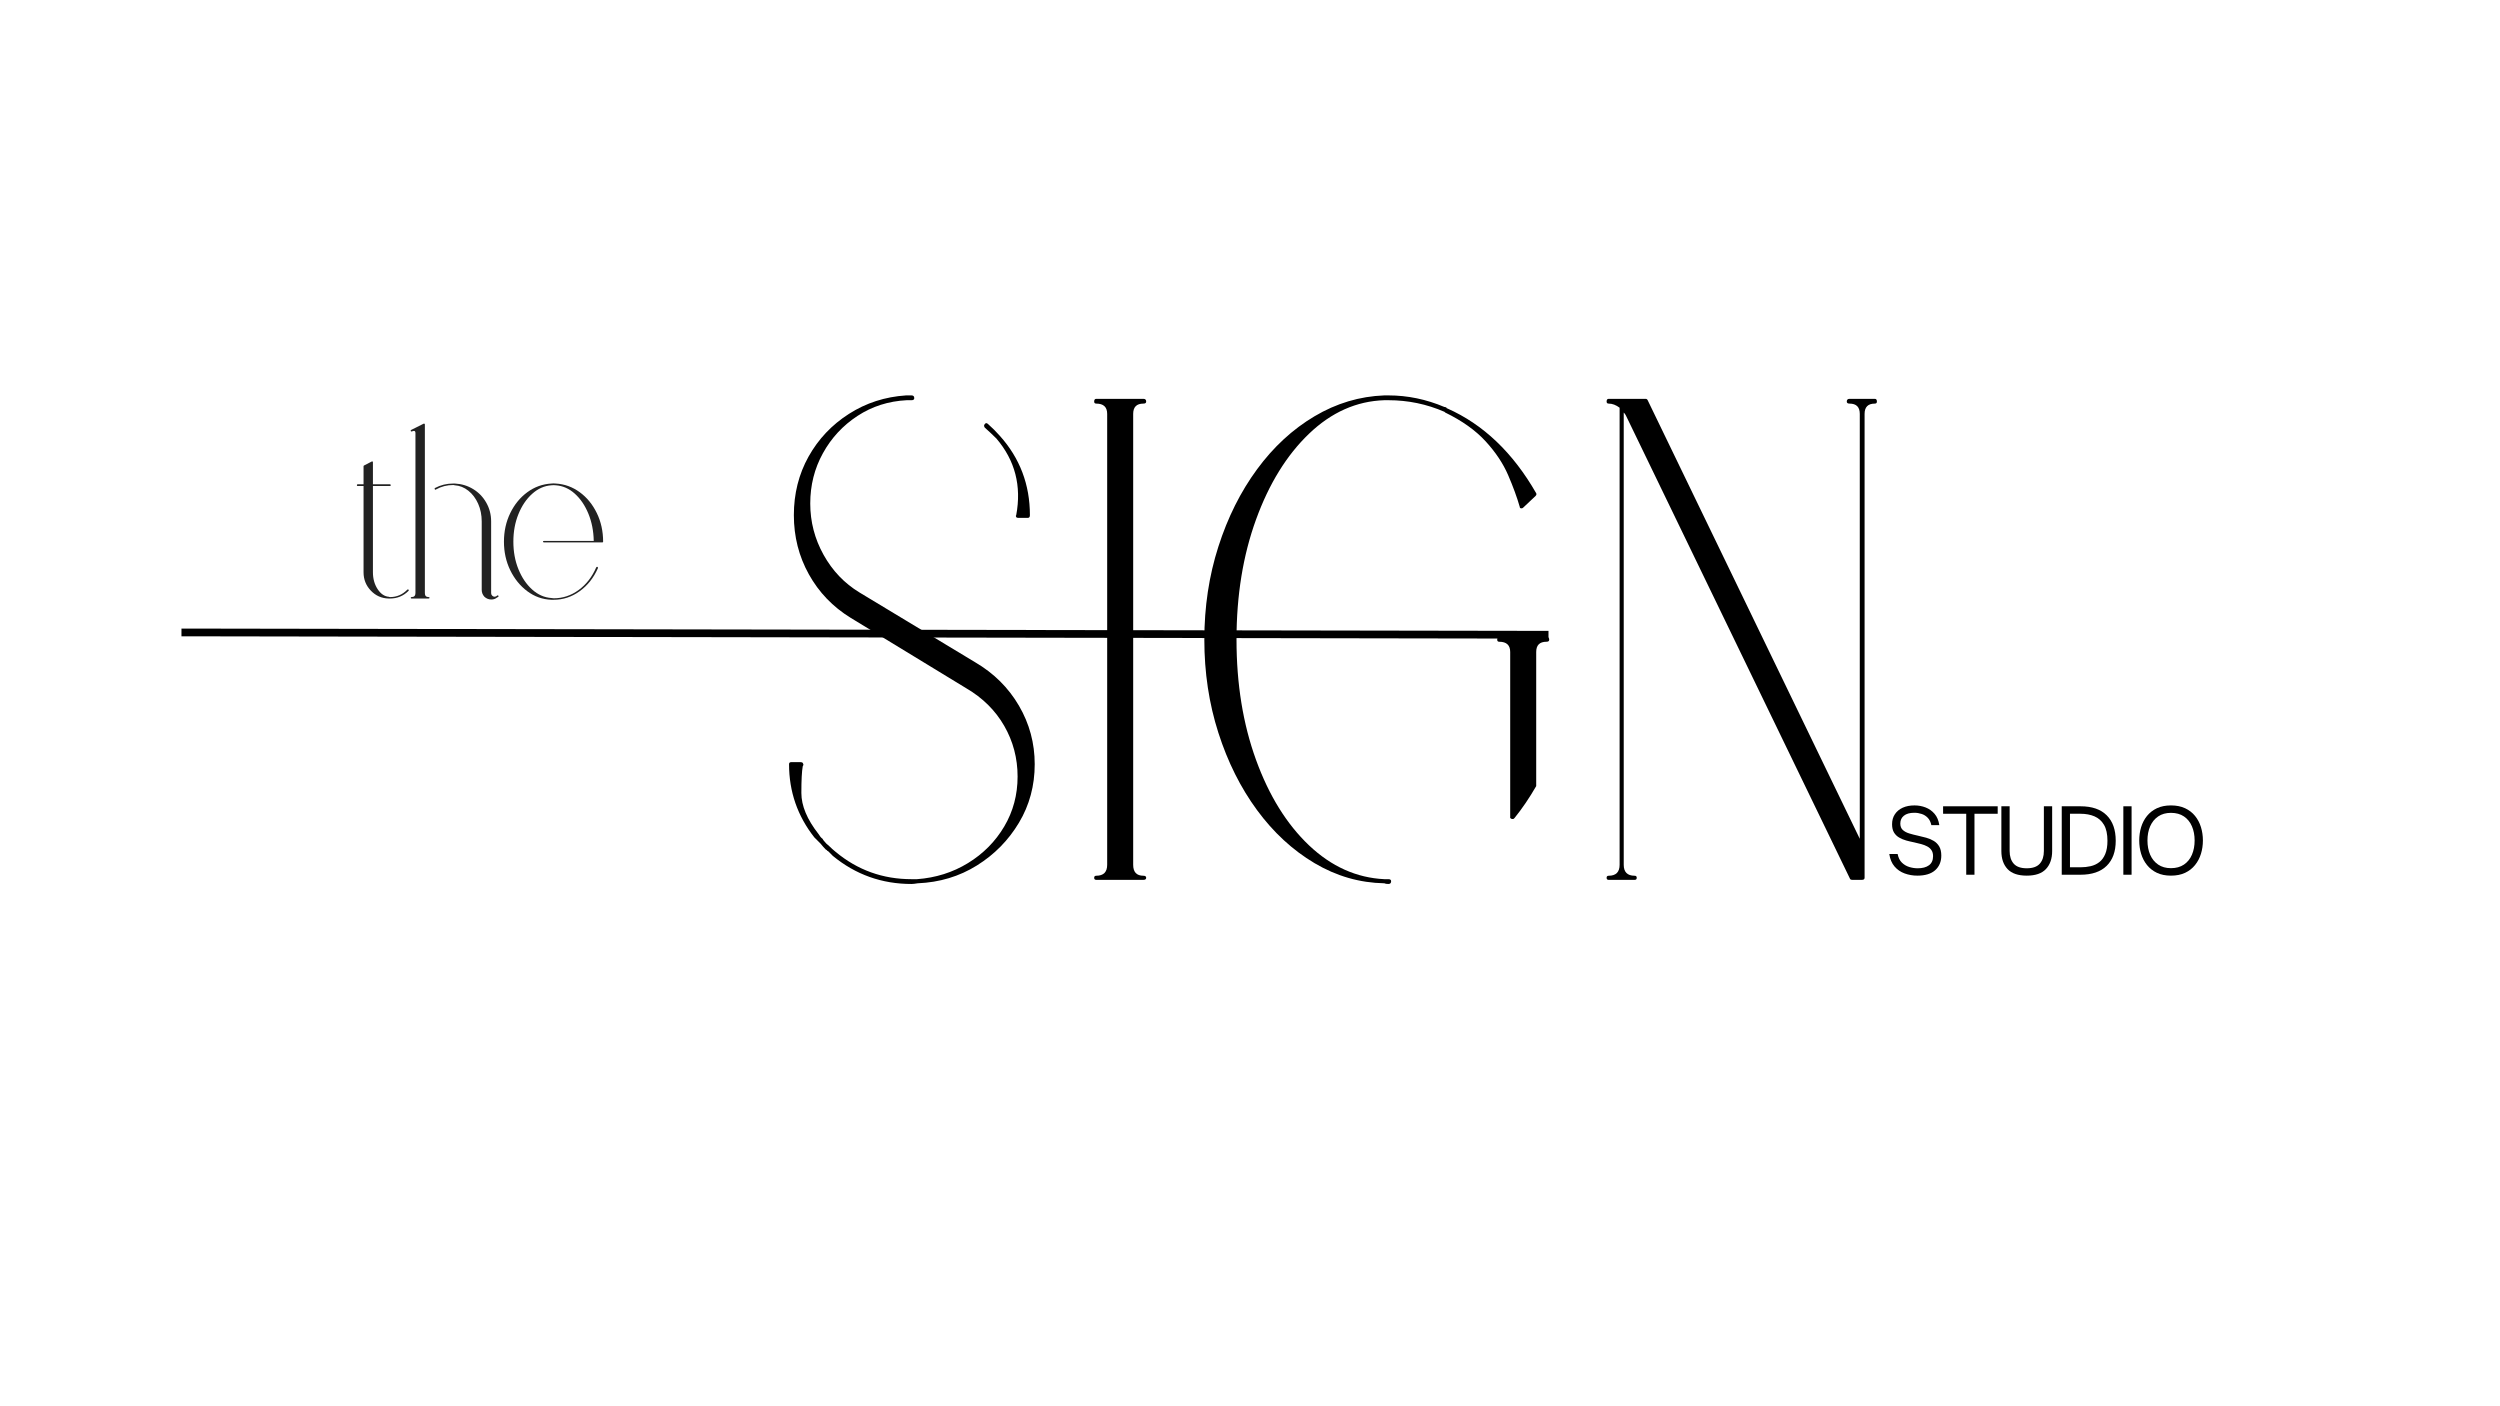
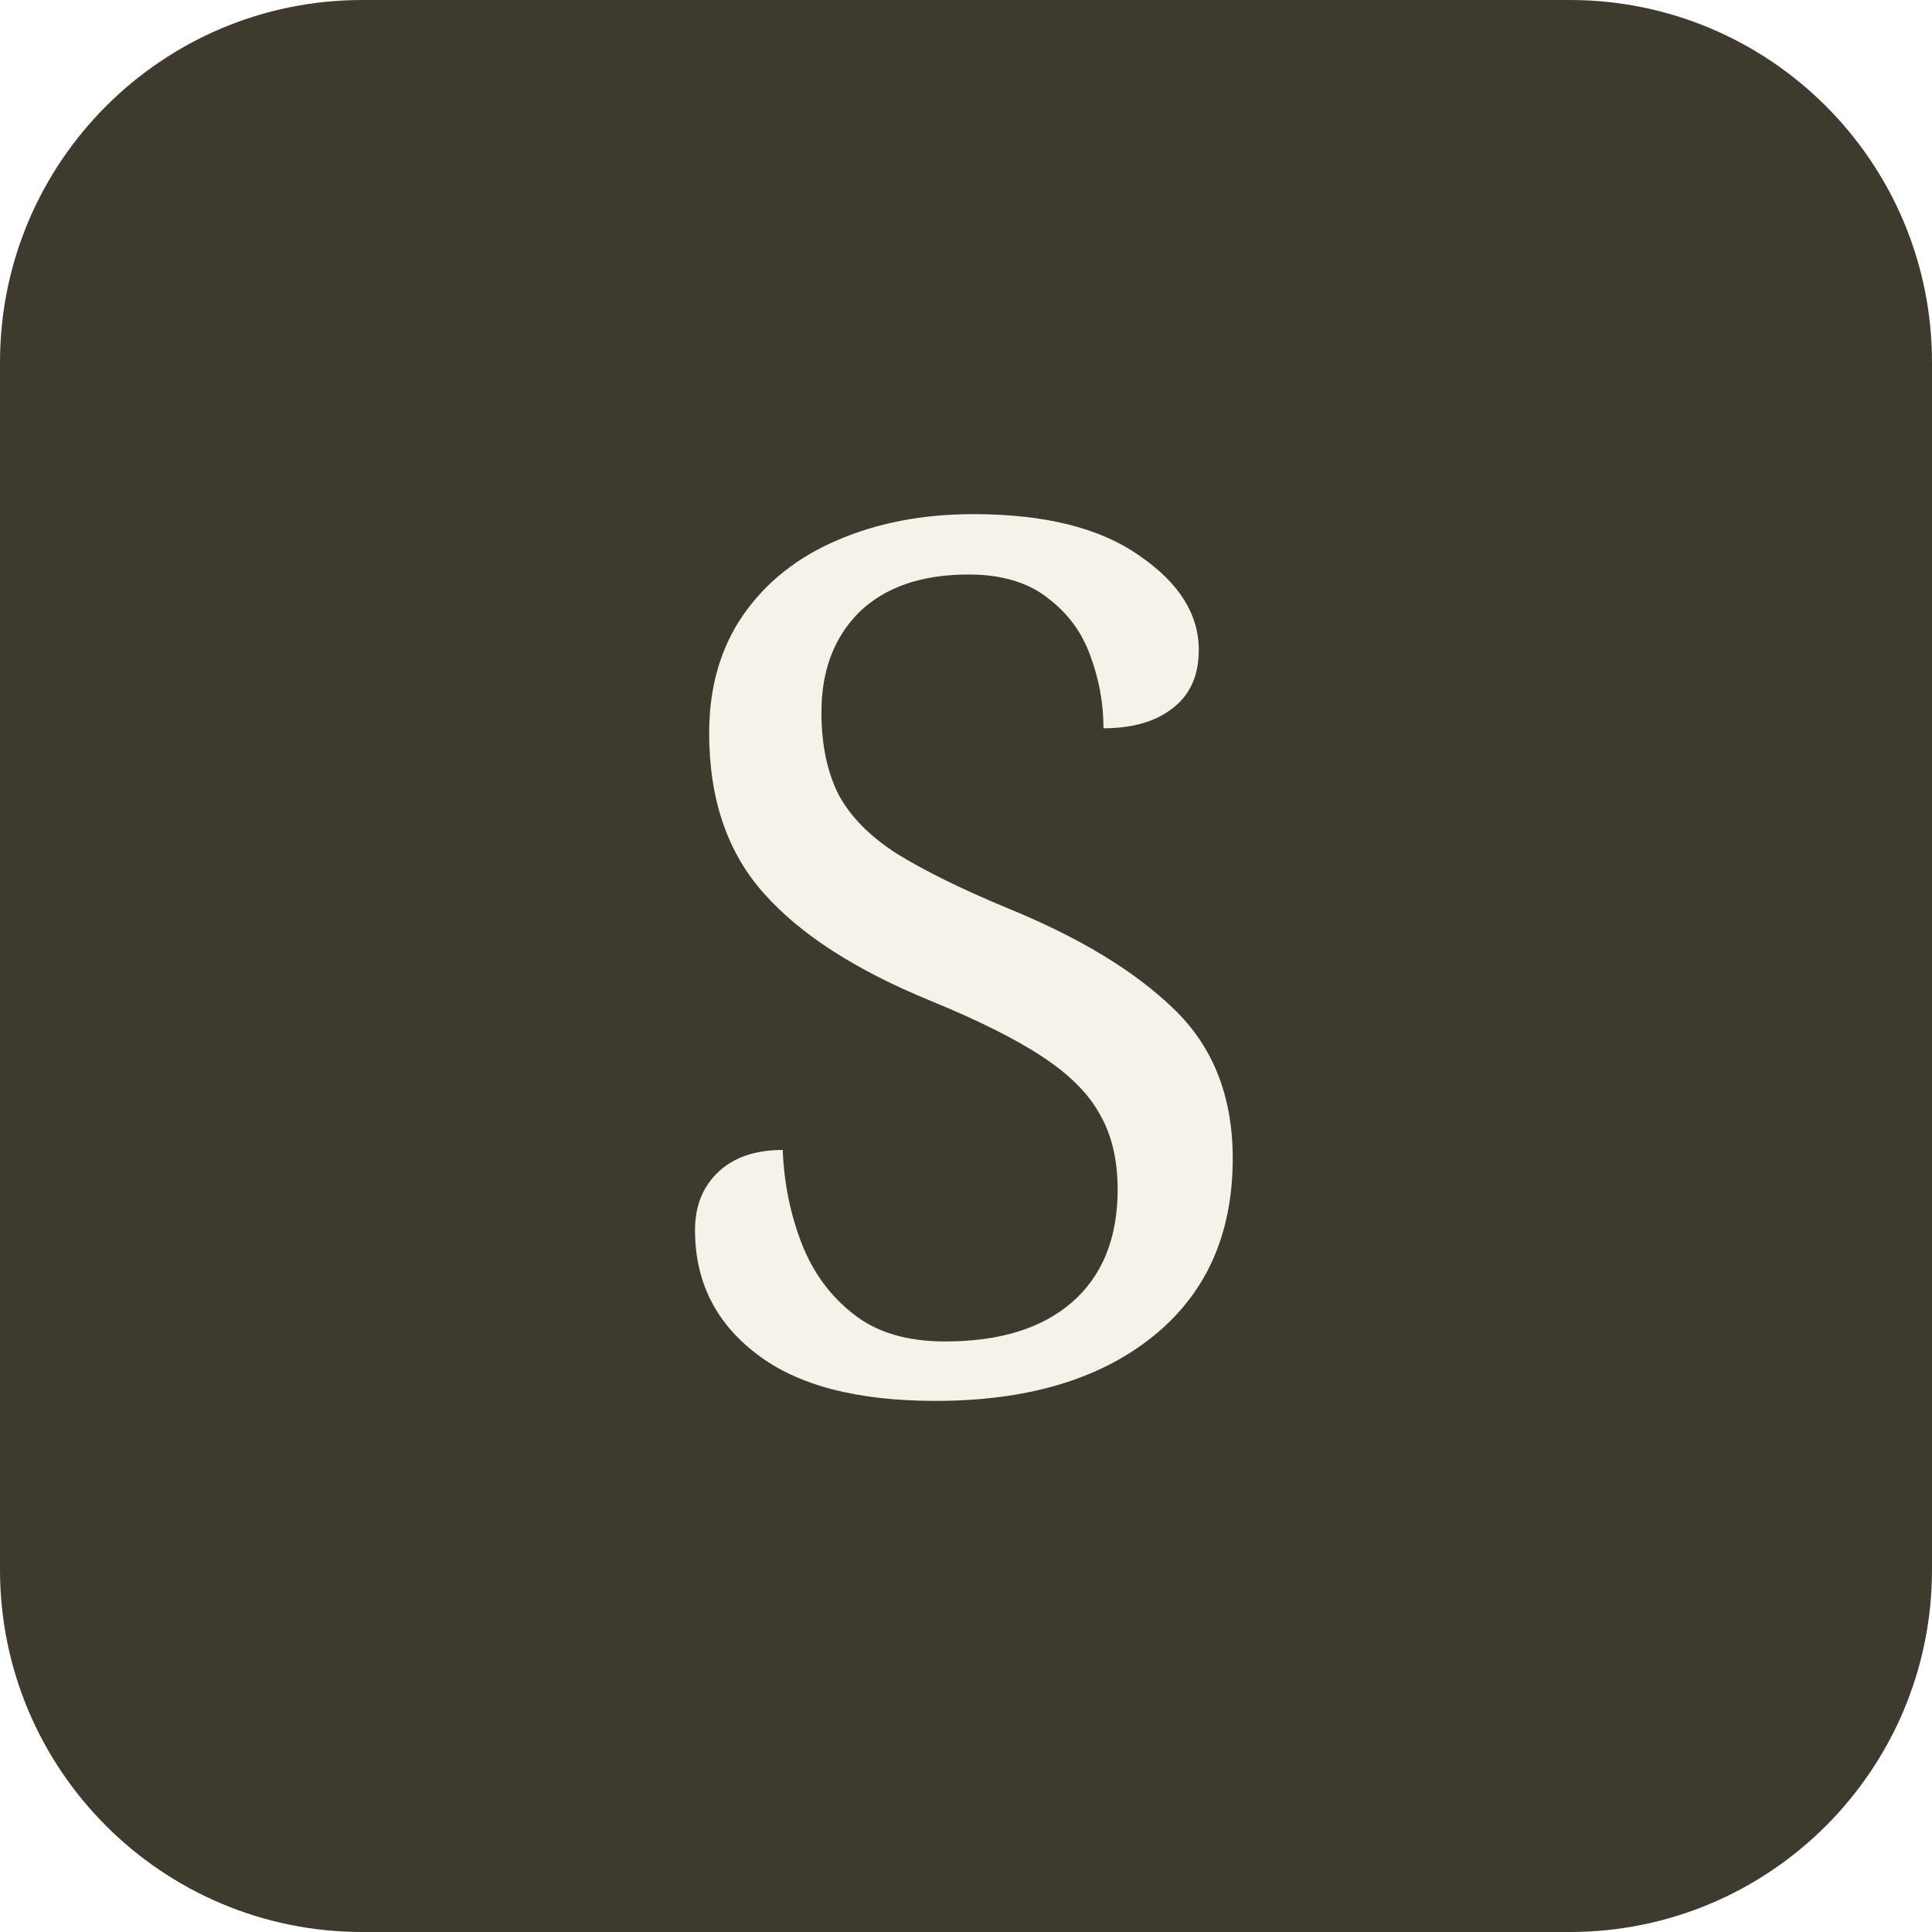
- <svg xmlns="http://www.w3.org/2000/svg" width="1366" zoomAndPan="magnify" viewBox="0 0 1024.5 576" height="768" preserveAspectRatio="xMidYMid meet" version="1.0">
-   <defs>
-     <g />
-     <clipPath id="780ec66e74">
-       <path d="M 0.004 97 L 582 97 L 582 135 L 0.004 135 Z M 0.004 97 " clip-rule="nonzero" />
-     </clipPath>
-     <clipPath id="4c726601a7">
-       <path d="M 699 177 L 836.957 177 L 836.957 224 L 699 224 Z M 699 177 " clip-rule="nonzero" />
-     </clipPath>
-     <clipPath id="b74fa9d61d">
-       <rect x="0" width="138" y="0" height="47" />
-     </clipPath>
-     <clipPath id="cf0a092ea7">
-       <rect x="0" width="837" y="0" height="270" />
-     </clipPath>
-   </defs>
-   <g transform="matrix(1, 0, 0, 1, 71, 144)">
-     <g clip-path="url(#cf0a092ea7)">
-       <g fill="#000000" fill-opacity="1">
-         <g transform="translate(241.9779, 215.7236)">
-           <g>
-             <path d="M 86.641 -88.328 C 94.305 -83.836 100.289 -77.898 104.594 -70.516 C 108.895 -63.141 111.047 -55.148 111.047 -46.547 C 111.047 -37.766 108.895 -29.773 104.594 -22.578 C 100.289 -15.379 94.539 -9.535 87.344 -5.047 C 80.145 -0.555 72.062 1.875 63.094 2.25 C 61.969 2.438 61.125 2.531 60.562 2.531 C 48.414 2.531 37.672 -1.301 28.328 -8.969 C 27.766 -9.531 27.109 -10.188 26.359 -10.938 C 26.172 -10.938 26.031 -11.031 25.938 -11.219 C 25.844 -11.406 25.703 -11.5 25.516 -11.5 C 24.766 -12.25 24.02 -13.086 23.281 -14.016 C 23.094 -14.203 22.906 -14.391 22.719 -14.578 C 21.969 -15.328 21.312 -15.984 20.75 -16.547 C 13.832 -25.328 10.375 -35.328 10.375 -46.547 C 10.375 -47.109 10.656 -47.391 11.219 -47.391 L 15.141 -47.391 C 15.516 -47.391 15.797 -47.297 15.984 -47.109 C 16.172 -46.734 16.266 -46.453 16.266 -46.266 L 15.984 -45.703 C 15.609 -43.648 15.422 -40.004 15.422 -34.766 C 15.422 -29.535 17.758 -23.93 22.438 -17.953 C 23 -17.016 23.555 -16.359 24.109 -15.984 C 24.297 -15.609 24.484 -15.328 24.672 -15.141 C 25.234 -14.391 25.984 -13.645 26.922 -12.906 C 27.672 -12.156 28.508 -11.406 29.438 -10.656 C 38.414 -3.176 48.789 0.562 60.562 0.562 C 61.125 0.562 61.875 0.562 62.812 0.562 C 70.477 0 77.441 -2.195 83.703 -6.031 C 89.961 -9.863 94.914 -14.863 98.562 -21.031 C 102.207 -27.195 104.031 -34.02 104.031 -41.5 C 104.031 -48.977 102.207 -55.895 98.562 -62.25 C 94.914 -68.602 89.727 -73.742 83 -77.672 L 35.609 -106.547 C 28.316 -111.035 22.613 -116.973 18.5 -124.359 C 14.395 -131.742 12.344 -139.828 12.344 -148.609 C 12.344 -157.398 14.348 -165.395 18.359 -172.594 C 22.379 -179.789 27.895 -185.629 34.906 -190.109 C 41.914 -194.598 49.723 -197.125 58.328 -197.688 C 59.254 -197.688 60 -197.688 60.562 -197.688 C 61.312 -197.688 61.688 -197.312 61.688 -196.562 C 61.688 -196 61.312 -195.719 60.562 -195.719 C 60.188 -195.719 59.535 -195.719 58.609 -195.719 C 51.129 -195.344 44.395 -193.191 38.406 -189.266 C 32.426 -185.348 27.707 -180.254 24.25 -173.984 C 20.789 -167.723 19.062 -160.852 19.062 -153.375 C 19.062 -145.906 20.883 -138.895 24.531 -132.344 C 28.176 -125.801 33.082 -120.66 39.25 -116.922 Z M 95.344 -180.016 C 93.844 -181.516 92.254 -183.008 90.578 -184.5 C 90.203 -185.062 90.203 -185.531 90.578 -185.906 C 90.941 -186.469 91.406 -186.469 91.969 -185.906 C 93.656 -184.414 95.242 -182.828 96.734 -181.141 C 104.961 -171.984 109.078 -161.141 109.078 -148.609 C 109.078 -147.867 108.797 -147.5 108.234 -147.5 L 104.312 -147.5 C 103.938 -147.5 103.656 -147.594 103.469 -147.781 C 103.281 -148.145 103.281 -148.422 103.469 -148.609 C 105.707 -160.578 103 -171.047 95.344 -180.016 Z M 95.344 -180.016 " />
-           </g>
-         </g>
-       </g>
-       <g fill="#000000" fill-opacity="1">
-         <g transform="translate(363.658, 215.7236)">
-           <g>
-             <path d="M 33.922 -0.844 C 34.672 -0.844 35.047 -0.562 35.047 0 C 35.047 0.562 34.672 0.844 33.922 0.844 L 14.578 0.844 C 14.016 0.844 13.734 0.562 13.734 0 C 13.734 -0.562 14.016 -0.844 14.578 -0.844 C 17.566 -0.844 19.062 -2.336 19.062 -5.328 L 19.062 -190.109 C 19.062 -192.922 17.566 -194.328 14.578 -194.328 C 14.016 -194.328 13.734 -194.602 13.734 -195.156 C 13.734 -195.906 14.016 -196.281 14.578 -196.281 L 33.922 -196.281 C 34.672 -196.281 35.047 -195.906 35.047 -195.156 C 35.047 -194.602 34.672 -194.328 33.922 -194.328 C 31.117 -194.328 29.719 -192.922 29.719 -190.109 L 29.719 -5.328 C 29.719 -2.336 31.117 -0.844 33.922 -0.844 Z M 33.922 -0.844 " />
-           </g>
-         </g>
-       </g>
-       <g fill="#000000" fill-opacity="1">
-         <g transform="translate(412.4422, 215.7236)">
-           <g>
-             <path d="M 139.922 -151.422 C 139.547 -151.422 139.359 -151.609 139.359 -151.984 C 138.234 -155.91 136.645 -160.254 134.594 -165.016 C 132.539 -169.785 129.457 -174.41 125.344 -178.891 C 121.227 -183.379 115.711 -187.305 108.797 -190.672 C 108.609 -190.859 108.516 -190.953 108.516 -190.953 C 101.223 -194.129 93.562 -195.719 85.531 -195.719 C 84.781 -195.719 84.219 -195.719 83.844 -195.719 C 72.438 -195.344 62.148 -190.758 52.984 -181.969 C 43.828 -173.188 36.586 -161.457 31.266 -146.781 C 25.941 -132.113 23.281 -115.711 23.281 -97.578 C 23.281 -79.441 25.941 -63.035 31.266 -48.359 C 36.586 -33.691 43.828 -22.008 52.984 -13.312 C 62.148 -4.625 72.438 0 83.844 0.562 C 84.219 0.562 84.781 0.562 85.531 0.562 C 86.27 0.562 86.641 0.844 86.641 1.406 C 86.641 2.156 86.27 2.531 85.531 2.531 C 84.781 2.531 84.219 2.438 83.844 2.25 C 73.75 2.062 64.211 -0.691 55.234 -6.016 C 46.266 -11.348 38.414 -18.594 31.688 -27.75 C 24.957 -36.914 19.676 -47.477 15.844 -59.438 C 12.008 -71.406 10.094 -84.117 10.094 -97.578 C 10.094 -111.035 12.008 -123.742 15.844 -135.703 C 19.676 -147.672 24.957 -158.234 31.688 -167.391 C 38.414 -176.555 46.266 -183.801 55.234 -189.125 C 64.211 -194.457 73.75 -197.312 83.844 -197.688 C 84.219 -197.688 84.781 -197.688 85.531 -197.688 C 93.375 -197.688 101.035 -196.098 108.516 -192.922 C 108.703 -192.922 108.797 -192.922 108.797 -192.922 L 109.359 -192.641 C 109.359 -192.453 109.453 -192.359 109.641 -192.359 C 124.41 -185.816 136.562 -174.227 146.094 -157.594 C 146.281 -157.219 146.188 -156.844 145.812 -156.469 L 140.766 -151.703 C 140.578 -151.516 140.391 -151.422 140.203 -151.422 C 140.203 -151.422 140.109 -151.422 139.922 -151.422 Z M 150.297 -98.703 C 151.047 -98.703 151.422 -98.328 151.422 -97.578 C 151.422 -97.016 151.047 -96.734 150.297 -96.734 C 147.492 -96.734 146.094 -95.332 146.094 -92.531 L 146.094 -38.141 C 146.094 -38.141 146.094 -38.047 146.094 -37.859 C 146.094 -37.859 146.094 -37.766 146.094 -37.578 C 145.906 -37.391 145.906 -37.391 146.094 -37.578 C 143.289 -32.711 140.301 -28.316 137.125 -24.391 C 136.938 -24.391 136.844 -24.297 136.844 -24.109 C 136.656 -24.109 136.469 -24.109 136.281 -24.109 C 136.094 -24.109 136 -24.109 136 -24.109 C 136 -24.109 135.906 -24.203 135.719 -24.391 C 135.719 -24.391 135.625 -24.391 135.438 -24.391 C 135.438 -24.578 135.438 -24.766 135.438 -24.953 L 135.438 -92.25 C 135.438 -92.25 135.438 -92.344 135.438-92.531 C 135.438 -95.332 133.941 -96.734 130.953 -96.734 C 130.391 -96.734 130.109 -97.016 130.109 -97.578 C 130.109 -98.328 130.391 -98.703 130.953 -98.703 Z M 150.297 -98.703 " />
-           </g>
-         </g>
-       </g>
-       <g fill="#000000" fill-opacity="1">
-         <g transform="translate(573.6543, 215.7236)">
-           <g>
-             <path d="M 123.656 -196.281 C 124.219 -196.281 124.5 -195.906 124.5 -195.156 C 124.5 -194.602 124.219 -194.328 123.656 -194.328 C 120.852 -194.328 119.453 -192.922 119.453 -190.109 L 119.453 0 C 119.453 0.562 119.078 0.844 118.328 0.844 L 114.406 0.844 C 114.031 0.844 113.75 0.75 113.562 0.562 L 21.594 -189.547 C 21.406 -189.922 21.125 -190.297 20.75 -190.672 L 20.75 -5.328 C 20.75 -2.336 22.242 -0.844 25.234 -0.844 C 25.797 -0.844 26.078 -0.562 26.078 0 C 26.078 0.562 25.797 0.844 25.234 0.844 L 14.578 0.844 C 14.016 0.844 13.734 0.562 13.734 0 C 13.734 -0.562 14.016 -0.844 14.578 -0.844 C 17.566 -0.844 19.062 -2.336 19.062 -5.328 L 19.062 -192.641 C 17.57 -193.766 16.078 -194.328 14.578 -194.328 C 14.016 -194.328 13.734 -194.602 13.734 -195.156 C 13.734 -195.906 14.016 -196.281 14.578 -196.281 L 29.719 -196.281 C 30.094 -196.281 30.375 -196.094 30.562 -195.719 L 117.484 -15.984 L 117.484 -190.109 C 117.484 -192.922 116.082 -194.328 113.281 -194.328 C 112.531 -194.328 112.156 -194.602 112.156 -195.156 C 112.156 -195.906 112.531 -196.281 113.281 -196.281 Z M 123.656 -196.281 " />
-           </g>
-         </g>
-       </g>
-       <g clip-path="url(#780ec66e74)">
-         <path stroke-linecap="butt" transform="matrix(3.168004, 0.00537424, -0.00537424, 3.168004, 3.369151, 113.5872)" fill="none" stroke-linejoin="miter" d="M 0 0.5 L 176.832 0.5 " stroke="#000000" stroke-width="1" stroke-opacity="1" stroke-miterlimit="4" />
-       </g>
-       <g clip-path="url(#4c726601a7)">
-         <g transform="matrix(1, 0, 0, 1, 699, 177)">
-           <g clip-path="url(#b74fa9d61d)">
-             <g fill="#000000" fill-opacity="1">
-               <g transform="translate(2.684638, 37.46428)">
-                 <g>
-                   <path d="M 13.047 0.375 C 11.211 0.375 9.473 0.07 7.828 -0.531 C 6.18 -1.133 4.801 -2.086 3.688 -3.391 C 2.57 -4.703 1.859 -6.398 1.547 -8.484 L 4.969 -8.484 C 5.258 -6.992 5.832 -5.828 6.688 -4.984 C 7.539 -4.141 8.551 -3.535 9.719 -3.172 C 10.883 -2.816 12.039 -2.641 13.188 -2.641 C 15.156 -2.641 16.695 -3.051 17.812 -3.875 C 18.926 -4.695 19.484 -5.941 19.484 -7.609 C 19.484 -8.609 19.266 -9.426 18.828 -10.062 C 18.398 -10.707 17.816 -11.223 17.078 -11.609 C 16.348 -12.004 15.523 -12.32 14.609 -12.562 C 13.691 -12.812 12.727 -13.047 11.719 -13.266 C 10.613 -13.484 9.531 -13.738 8.469 -14.031 C 7.406 -14.332 6.438 -14.738 5.562 -15.25 C 4.695 -15.758 4 -16.445 3.469 -17.312 C 2.945 -18.188 2.688 -19.312 2.688 -20.688 C 2.688 -22.281 3.07 -23.648 3.844 -24.797 C 4.613 -25.953 5.68 -26.844 7.047 -27.469 C 8.422 -28.094 10.031 -28.406 11.875 -28.406 C 13.469 -28.406 14.977 -28.129 16.406 -27.578 C 17.844 -27.023 19.066 -26.16 20.078 -24.984 C 21.098 -23.805 21.754 -22.254 22.047 -20.328 L 18.781 -20.328 C 18.508 -21.598 18.02 -22.598 17.312 -23.328 C 16.602 -24.066 15.77 -24.594 14.812 -24.906 C 13.852 -25.227 12.859 -25.391 11.828 -25.391 C 9.941 -25.391 8.508 -24.988 7.531 -24.188 C 6.551 -23.395 6.062 -22.328 6.062 -20.984 C 6.062 -19.859 6.395 -18.984 7.062 -18.359 C 7.738 -17.734 8.625 -17.254 9.719 -16.922 C 10.812 -16.586 11.984 -16.285 13.234 -16.016 C 14.379 -15.773 15.52 -15.492 16.656 -15.172 C 17.801 -14.859 18.836 -14.422 19.766 -13.859 C 20.703 -13.297 21.453 -12.535 22.016 -11.578 C 22.578 -10.617 22.859 -9.367 22.859 -7.828 C 22.859 -5.348 22.023 -3.359 20.359 -1.859 C 18.691 -0.367 16.254 0.375 13.047 0.375 Z M 13.047 0.375 " />
-                 </g>
-               </g>
-             </g>
-             <g fill="#000000" fill-opacity="1">
-               <g transform="translate(25.76314, 37.46428)">
-                 <g>
-                   <path d="M 13.375 0 L 10 0 L 10 -24.984 L 0.516 -24.984 L 0.516 -28.047 L 22.891 -28.047 L 22.891 -24.984 L 13.375 -24.984 Z M 13.375 0 " />
-                 </g>
-               </g>
-             </g>
-             <g fill="#000000" fill-opacity="1">
-               <g transform="translate(47.51871, 37.46428)">
-                 <g>
-                   <path d="M 13.047 0.375 C 9.492 0.375 6.867 -0.523 5.172 -2.328 C 3.484 -4.129 2.641 -6.586 2.641 -9.703 L 2.641 -28.047 L 6.031 -28.047 L 6.031 -9.703 C 6.031 -7.523 6.586 -5.801 7.703 -4.531 C 8.816 -3.27 10.598 -2.641 13.047 -2.641 C 15.492 -2.641 17.273 -3.27 18.391 -4.531 C 19.504 -5.801 20.062 -7.523 20.062 -9.703 L 20.062 -28.047 L 23.453 -28.047 L 23.453 -9.703 C 23.453 -6.586 22.602 -4.129 20.906 -2.328 C 19.219 -0.523 16.598 0.375 13.047 0.375 Z M 13.047 0.375 " />
-                 </g>
-               </g>
-             </g>
-             <g fill="#000000" fill-opacity="1">
-               <g transform="translate(71.9937, 37.46428)">
-                 <g>
-                   <path d="M 10.578 0 L 2.906 0 L 2.906 -28.047 L 10.625 -28.047 C 15.301 -28.047 18.867 -26.816 21.328 -24.359 C 23.797 -21.91 25.031 -18.43 25.031 -13.922 C 25.031 -9.492 23.789 -6.066 21.312 -3.641 C 18.844 -1.211 15.266 0 10.578 0 Z M 6.281 -24.984 L 6.281 -3.047 L 10.547 -3.047 C 12.016 -3.047 13.414 -3.195 14.75 -3.5 C 16.094 -3.812 17.273 -4.363 18.297 -5.156 C 19.328 -5.957 20.141 -7.066 20.734 -8.484 C 21.336 -9.91 21.641 -11.723 21.641 -13.922 C 21.641 -16.672 21.164 -18.848 20.219 -20.453 C 19.281 -22.055 17.984 -23.211 16.328 -23.922 C 14.68 -24.629 12.766 -24.984 10.578 -24.984 Z M 6.281 -24.984 " />
-                 </g>
-               </g>
-             </g>
-             <g fill="#000000" fill-opacity="1">
-               <g transform="translate(97.24042, 37.46428)">
-                 <g>
-                   <path d="M 6.281 0 L 2.906 0 L 2.906 -28.047 L 6.281 -28.047 Z M 6.281 0 " />
-                 </g>
-               </g>
-             </g>
-             <g fill="#000000" fill-opacity="1">
-               <g transform="translate(104.8108, 37.46428)">
-                 <g>
-                   <path d="M 14.844 0.375 C 12.645 0.375 10.727 -0.008 9.094 -0.781 C 7.469 -1.562 6.113 -2.625 5.031 -3.969 C 3.957 -5.312 3.156 -6.848 2.625 -8.578 C 2.102 -10.305 1.844 -12.125 1.844 -14.031 C 1.844 -15.945 2.102 -17.77 2.625 -19.5 C 3.156 -21.227 3.957 -22.758 5.031 -24.094 C 6.113 -25.426 7.469 -26.477 9.094 -27.25 C 10.727 -28.02 12.645 -28.406 14.844 -28.406 C 17.07 -28.406 19.004 -28.02 20.641 -27.25 C 22.285 -26.477 23.645 -25.426 24.719 -24.094 C 25.801 -22.758 26.609 -21.227 27.141 -19.5 C 27.672 -17.77 27.938 -15.945 27.938 -14.031 C 27.938 -12.125 27.672 -10.305 27.141 -8.578 C 26.609 -6.848 25.801 -5.312 24.719 -3.969 C 23.645 -2.625 22.285 -1.562 20.641 -0.781 C 19.004 -0.008 17.07 0.375 14.844 0.375 Z M 14.844 -2.688 C 16.945 -2.688 18.723 -3.176 20.172 -4.156 C 21.617 -5.133 22.707 -6.477 23.438 -8.188 C 24.176 -9.906 24.547 -11.852 24.547 -14.031 C 24.547 -16.219 24.176 -18.16 23.438 -19.859 C 22.707 -21.566 21.617 -22.91 20.172 -23.891 C 18.723 -24.867 16.945 -25.359 14.844 -25.359 C 12.789 -25.359 11.047 -24.867 9.609 -23.891 C 8.172 -22.91 7.078 -21.566 6.328 -19.859 C 5.586 -18.16 5.219 -16.219 5.219 -14.031 C 5.219 -11.852 5.586 -9.906 6.328 -8.188 C 7.078 -6.477 8.172 -5.133 9.609 -4.156 C 11.047 -3.176 12.789 -2.688 14.844 -2.688 Z M 14.844 -2.688 " />
-                 </g>
-               </g>
-             </g>
-           </g>
-         </g>
-       </g>
-       <g fill="#222222" fill-opacity="1">
-         <g transform="translate(71.79525, 100.9781)">
-           <g>
-             <path d="M 24.625 -3.344 C 24.758 -3.145 24.758 -2.977 24.625 -2.844 C 22.531 -0.75 20 0.297 17.031 0.297 C 16.895 0.297 16.723 0.297 16.516 0.297 C 13.609 0.234 11.16 -0.844 9.172 -2.938 C 7.18 -5.031 6.188 -7.531 6.188 -10.438 L 6.188 -45.812 L 3.75 -45.812 C 3.551 -45.812 3.453 -45.91 3.453 -46.109 C 3.453 -46.379 3.551 -46.516 3.75 -46.516 L 6.188 -46.516 L 6.188 -53.922 C 6.188 -54.055 6.254 -54.156 6.391 -54.219 L 9.531 -55.844 C 9.664 -55.906 9.801 -55.906 9.938 -55.844 C 10 -55.77 10.031 -55.664 10.031 -55.531 L 10.031 -46.516 L 17.031 -46.516 C 17.227 -46.516 17.328 -46.379 17.328 -46.109 C 17.328 -45.91 17.227 -45.812 17.031 -45.812 L 10.031 -45.812 L 10.031 -10.438 C 10.031 -7.801 10.672 -5.504 11.953 -3.547 C 13.242 -1.586 14.801 -0.539 16.625 -0.406 C 16.688 -0.332 16.82 -0.297 17.031 -0.297 C 19.801 -0.297 22.164 -1.312 24.125 -3.344 C 24.32 -3.477 24.488 -3.477 24.625 -3.344 Z M 24.625 -3.344 " />
-           </g>
-         </g>
-       </g>
-       <g fill="#222222" fill-opacity="1">
-         <g transform="translate(93.17303, 100.9781)">
-           <g>
-             <path d="M 40.031 -0.906 C 40.164 -0.77 40.164 -0.602 40.031 -0.406 C 39.957 -0.332 39.859 -0.266 39.734 -0.203 C 39.66 -0.203 39.625 -0.203 39.625 -0.203 C 38.945 0.398 38.133 0.703 37.188 0.703 C 36.113 0.703 35.172 0.332 34.359 -0.406 C 33.609 -1.219 33.234 -2.164 33.234 -3.25 L 33.234 -31.312 C 33.234 -33.945 32.742 -36.363 31.766 -38.562 C 30.785 -40.758 29.453 -42.531 27.766 -43.875 C 26.078 -45.227 24.219 -45.973 22.188 -46.109 C 21.914 -46.18 21.719 -46.219 21.594 -46.219 C 19.02 -46.219 16.648 -45.609 14.484 -44.391 C 14.422 -44.316 14.359 -44.281 14.297 -44.281 C 14.16 -44.281 14.055 -44.348 13.984 -44.484 C 13.848 -44.691 13.883 -44.863 14.094 -45 C 16.383 -46.219 18.883 -46.828 21.594 -46.828 C 21.719 -46.828 21.914 -46.828 22.188 -46.828 C 24.957 -46.691 27.473 -45.93 29.734 -44.547 C 32.004 -43.16 33.797 -41.301 35.109 -38.969 C 36.43 -36.633 37.094 -34.082 37.094 -31.312 L 37.094 -1.922 C 37.094 -1.516 37.227 -1.176 37.5 -0.906 C 38.039 -0.363 38.648 -0.297 39.328 -0.703 L 39.422 -0.812 C 39.492 -0.875 39.531 -0.906 39.531 -0.906 C 39.664 -1.039 39.832 -1.039 40.031 -0.906 Z M 11.453 -0.297 C 11.723 -0.297 11.859 -0.195 11.859 0 C 11.859 0.195 11.723 0.297 11.453 0.297 L 4.453 0.297 C 4.254 0.297 4.156 0.195 4.156 0 C 4.156 -0.195 4.254 -0.297 4.453 -0.297 C 5.535 -0.297 6.078 -0.836 6.078 -1.922 L 6.078 -67.594 C 6.078 -67.938 5.977 -68.176 5.781 -68.312 C 5.508 -68.445 5.133 -68.41 4.656 -68.203 C 4.457 -68.066 4.289 -68.102 4.156 -68.312 C 4.082 -68.582 4.148 -68.75 4.359 -68.812 L 6.188 -69.719 L 9.422 -71.344 C 9.555 -71.414 9.66 -71.414 9.734 -71.344 C 9.867 -71.281 9.938 -71.18 9.938 -71.047 L 9.938 -1.922 C 9.938 -0.836 10.441 -0.297 11.453 -0.297 Z M 11.453 -0.297 " />
-           </g>
-         </g>
-       </g>
-       <g fill="#222222" fill-opacity="1">
-         <g transform="translate(131.8776, 100.9781)">
-           <g>
-             <path d="M 24.828 -46.828 C 28.473 -46.617 31.766 -45.43 34.703 -43.266 C 37.648 -41.109 39.984 -38.254 41.703 -34.703 C 43.422 -31.16 44.281 -27.258 44.281 -23 C 44.281 -22.801 44.18 -22.703 43.984 -22.703 L 20.062 -22.703 C 19.789 -22.703 19.656 -22.801 19.656 -23 C 19.656 -23.207 19.789 -23.312 20.062 -23.312 L 40.438 -23.312 C 40.363 -27.363 39.633 -31.078 38.25 -34.453 C 36.863 -37.836 35.004 -40.578 32.672 -42.672 C 30.348 -44.766 27.734 -45.91 24.828 -46.109 C 24.285 -46.18 23.711 -46.18 23.109 -46.109 C 20.203 -45.91 17.566 -44.742 15.203 -42.609 C 12.836 -40.484 10.961 -37.711 9.578 -34.297 C 8.191 -30.891 7.5 -27.125 7.5 -23 C 7.5 -18.883 8.191 -15.117 9.578 -11.703 C 10.961 -8.297 12.836 -5.523 15.203 -3.391 C 17.566 -1.266 20.203 -0.102 23.109 0.094 C 23.441 0.164 23.742 0.203 24.016 0.203 C 27.734 0.203 31.145 -0.926 34.25 -3.188 C 37.363 -5.457 39.766 -8.551 41.453 -12.469 C 41.586 -12.664 41.754 -12.734 41.953 -12.672 C 42.16 -12.535 42.227 -12.363 42.156 -12.156 C 40.406 -8.176 37.906 -5.02 34.656 -2.688 C 31.414 -0.352 27.867 0.812 24.016 0.812 C 23.68 0.812 23.379 0.812 23.109 0.812 C 19.461 0.676 16.164 -0.488 13.219 -2.688 C 10.281 -4.883 7.945 -7.754 6.219 -11.297 C 4.5 -14.848 3.641 -18.75 3.641 -23 C 3.641 -27.258 4.5 -31.16 6.219 -34.703 C 7.945 -38.254 10.281 -41.109 13.219 -43.266 C 16.164 -45.43 19.461 -46.617 23.109 -46.828 C 23.711 -46.891 24.285 -46.891 24.828 -46.828 Z M 24.828 -46.828 " />
-           </g>
-         </g>
-       </g>
-     </g>
-   </g>
+ <svg xmlns="http://www.w3.org/2000/svg" viewBox="0 0 32 32">
+   <rect width="32" height="32" rx="6" fill="#3E3B2E" />
+   <text x="16" y="23" font-family="Georgia, serif" font-size="20" font-weight="300" fill="#F5F2EA" text-anchor="middle">S</text>
</svg>
